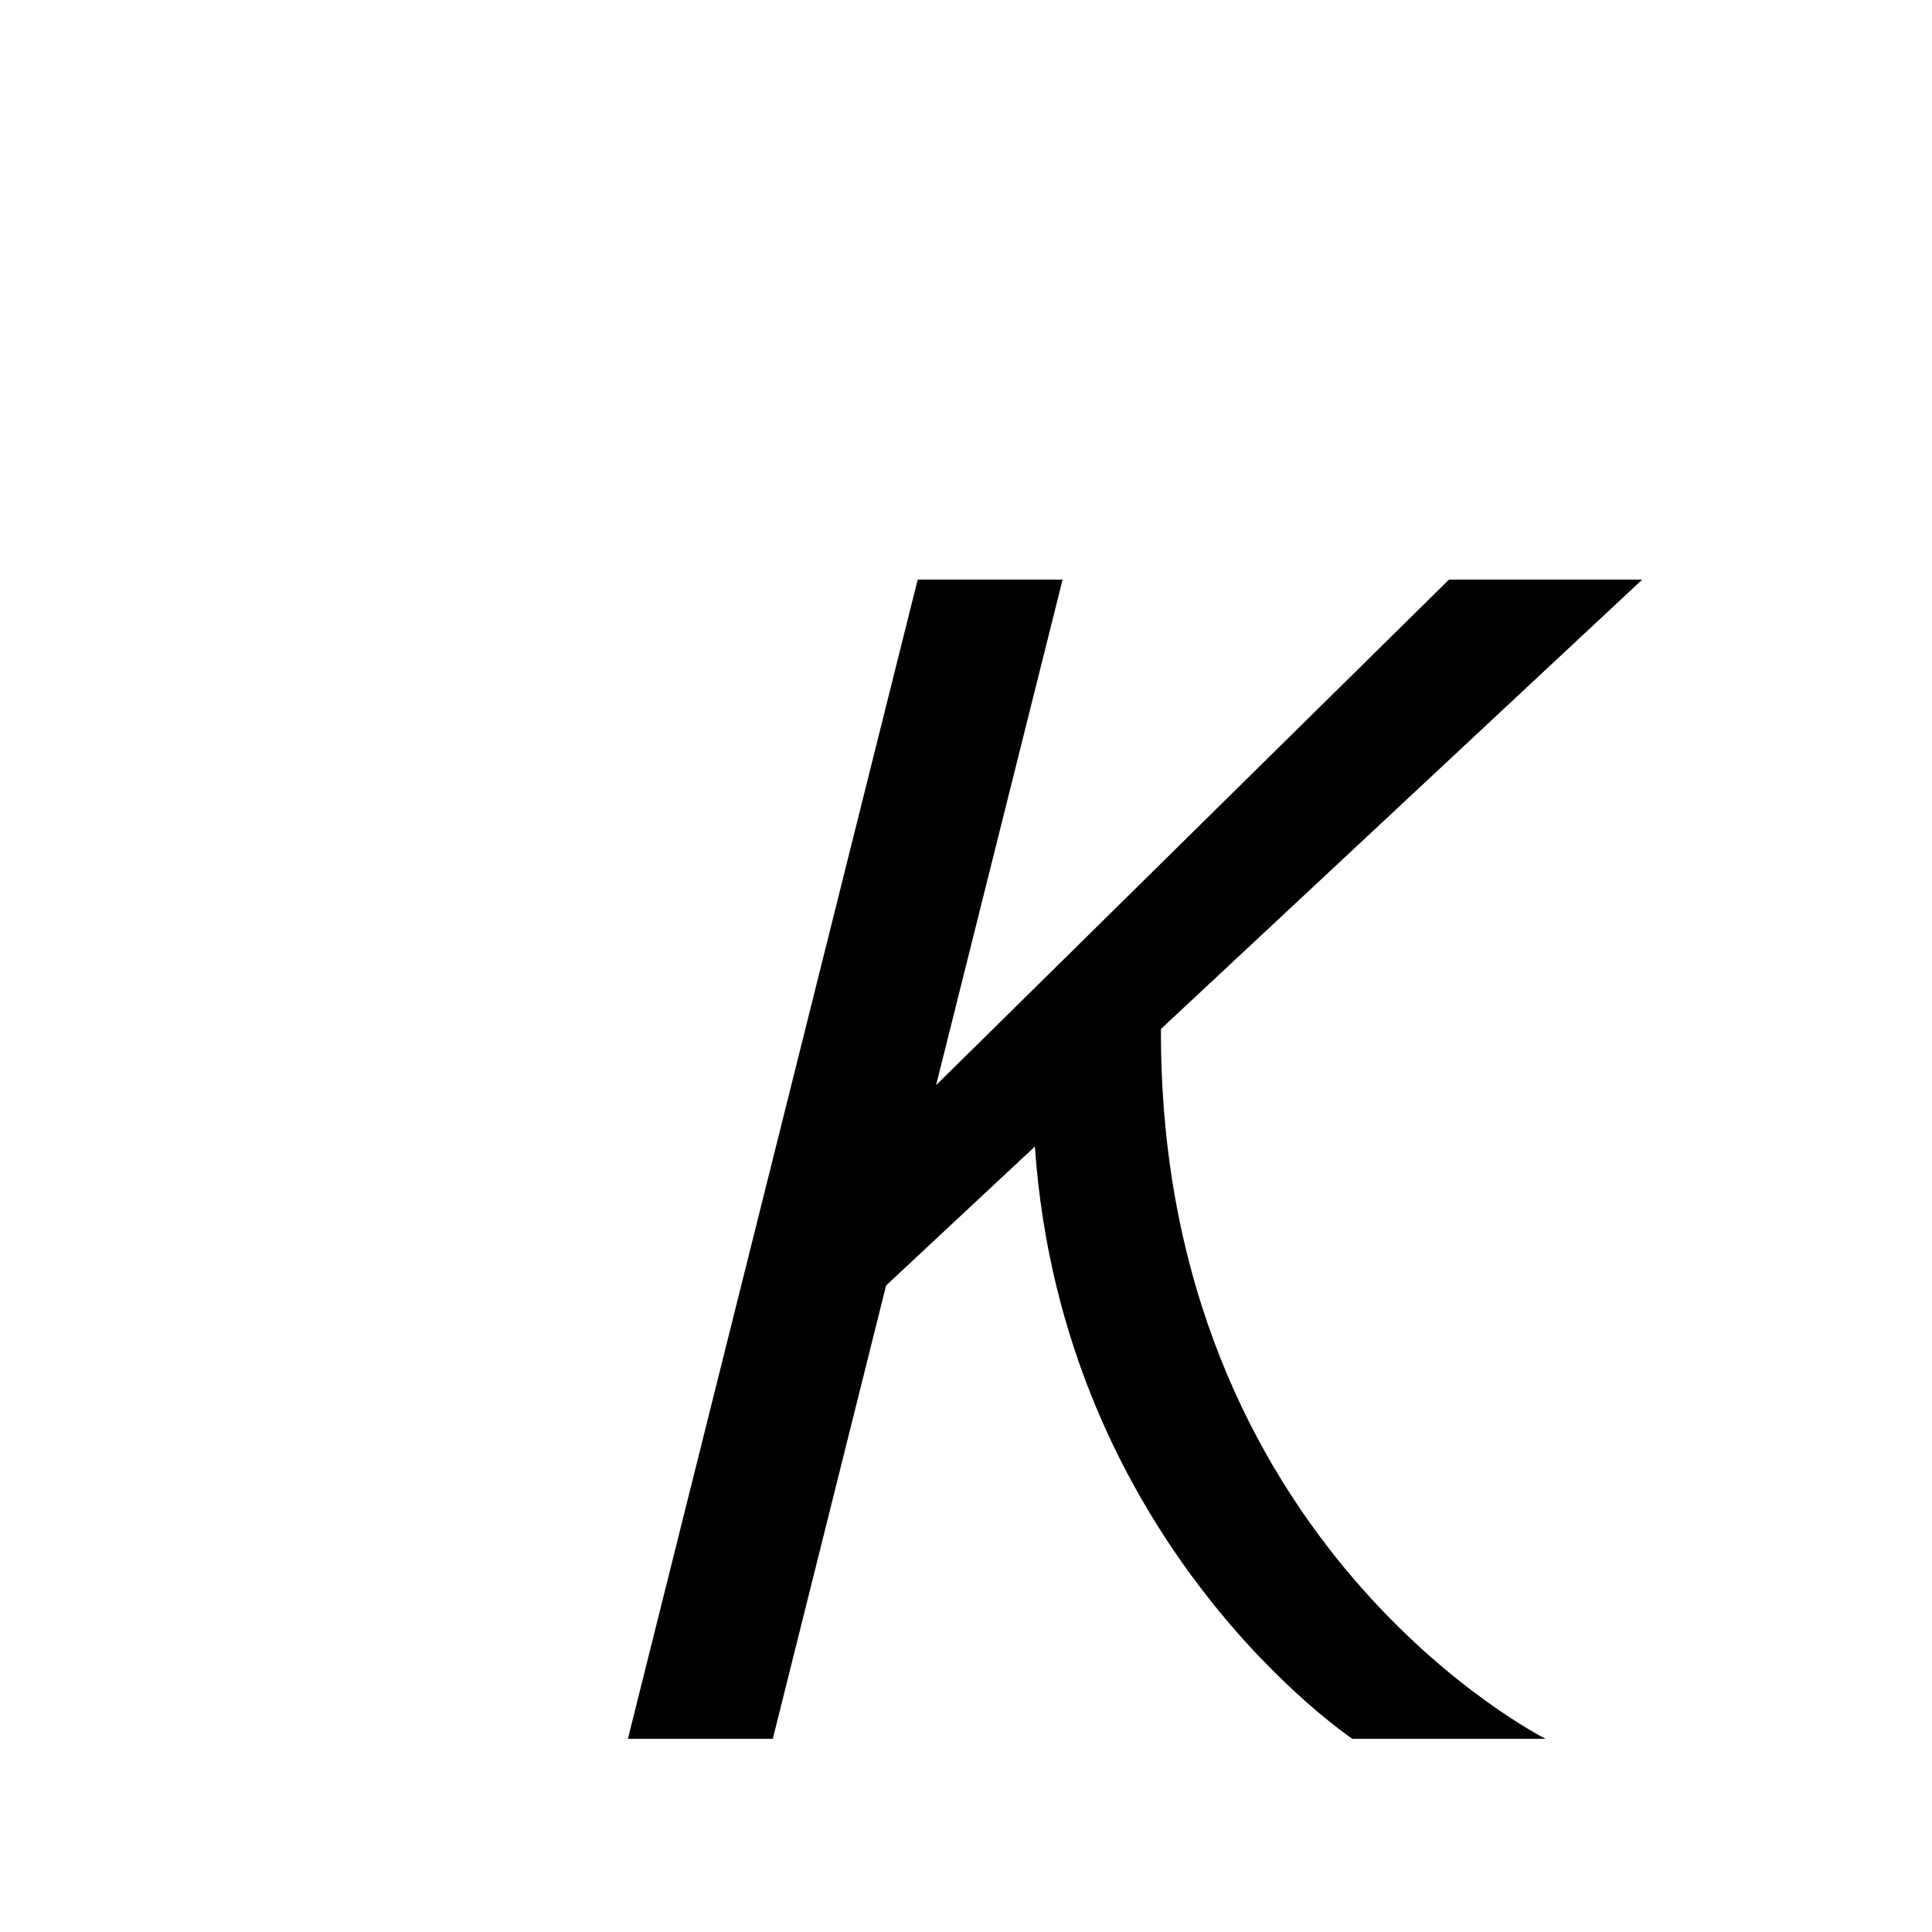
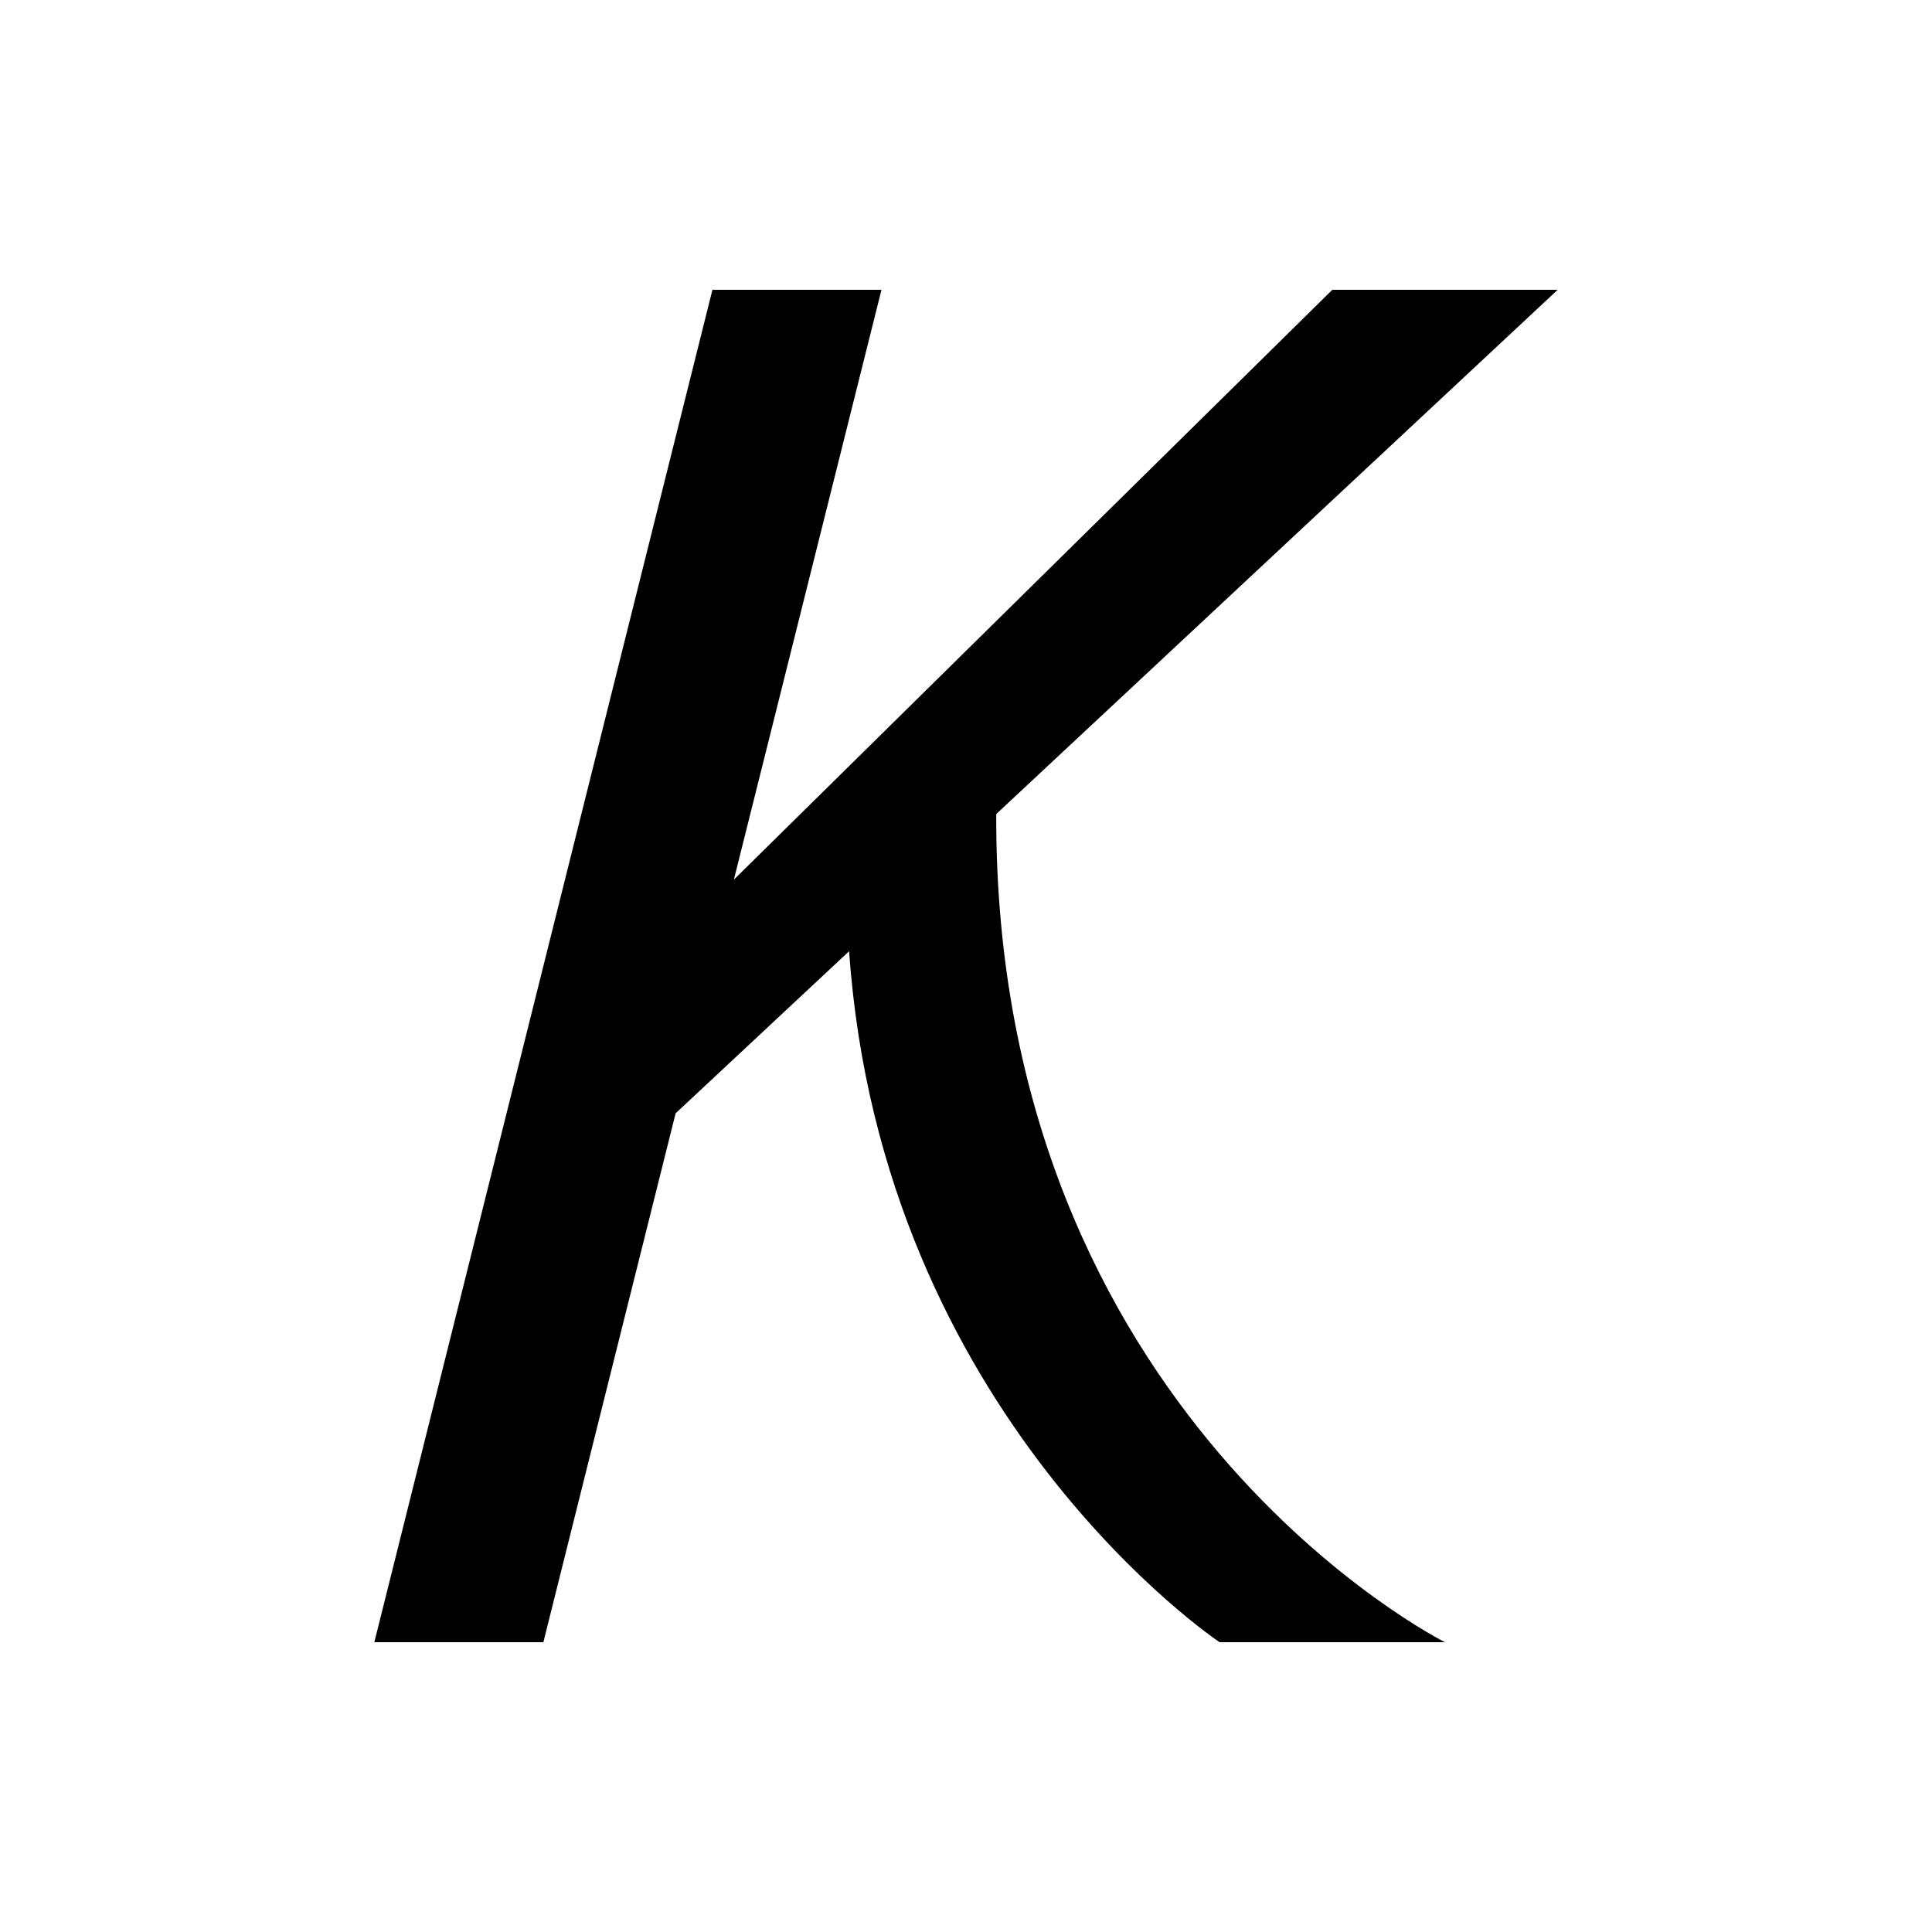
<svg xmlns="http://www.w3.org/2000/svg" width="20" height="20" viewBox="0 0 20 20">
-   <path d="M12.018 10.652L17 6h-2l-5.31 5.234L11 6H9.5l-3 12H8l1.173-4.693 1.54-1.438C11 16 14 18 14 18h2s-4-2-3.982-7.348z" />
+   <path d="M10.313 8.427L16.125 3h-2.333L7.597 9.106 9.125 3h-1.75l-3.5 14h1.75l1.369-5.475L8.79 9.847C9.125 14.667 12.625 17 12.625 17h2.333s-4.666-2.333-4.645-8.573z" />
</svg>
